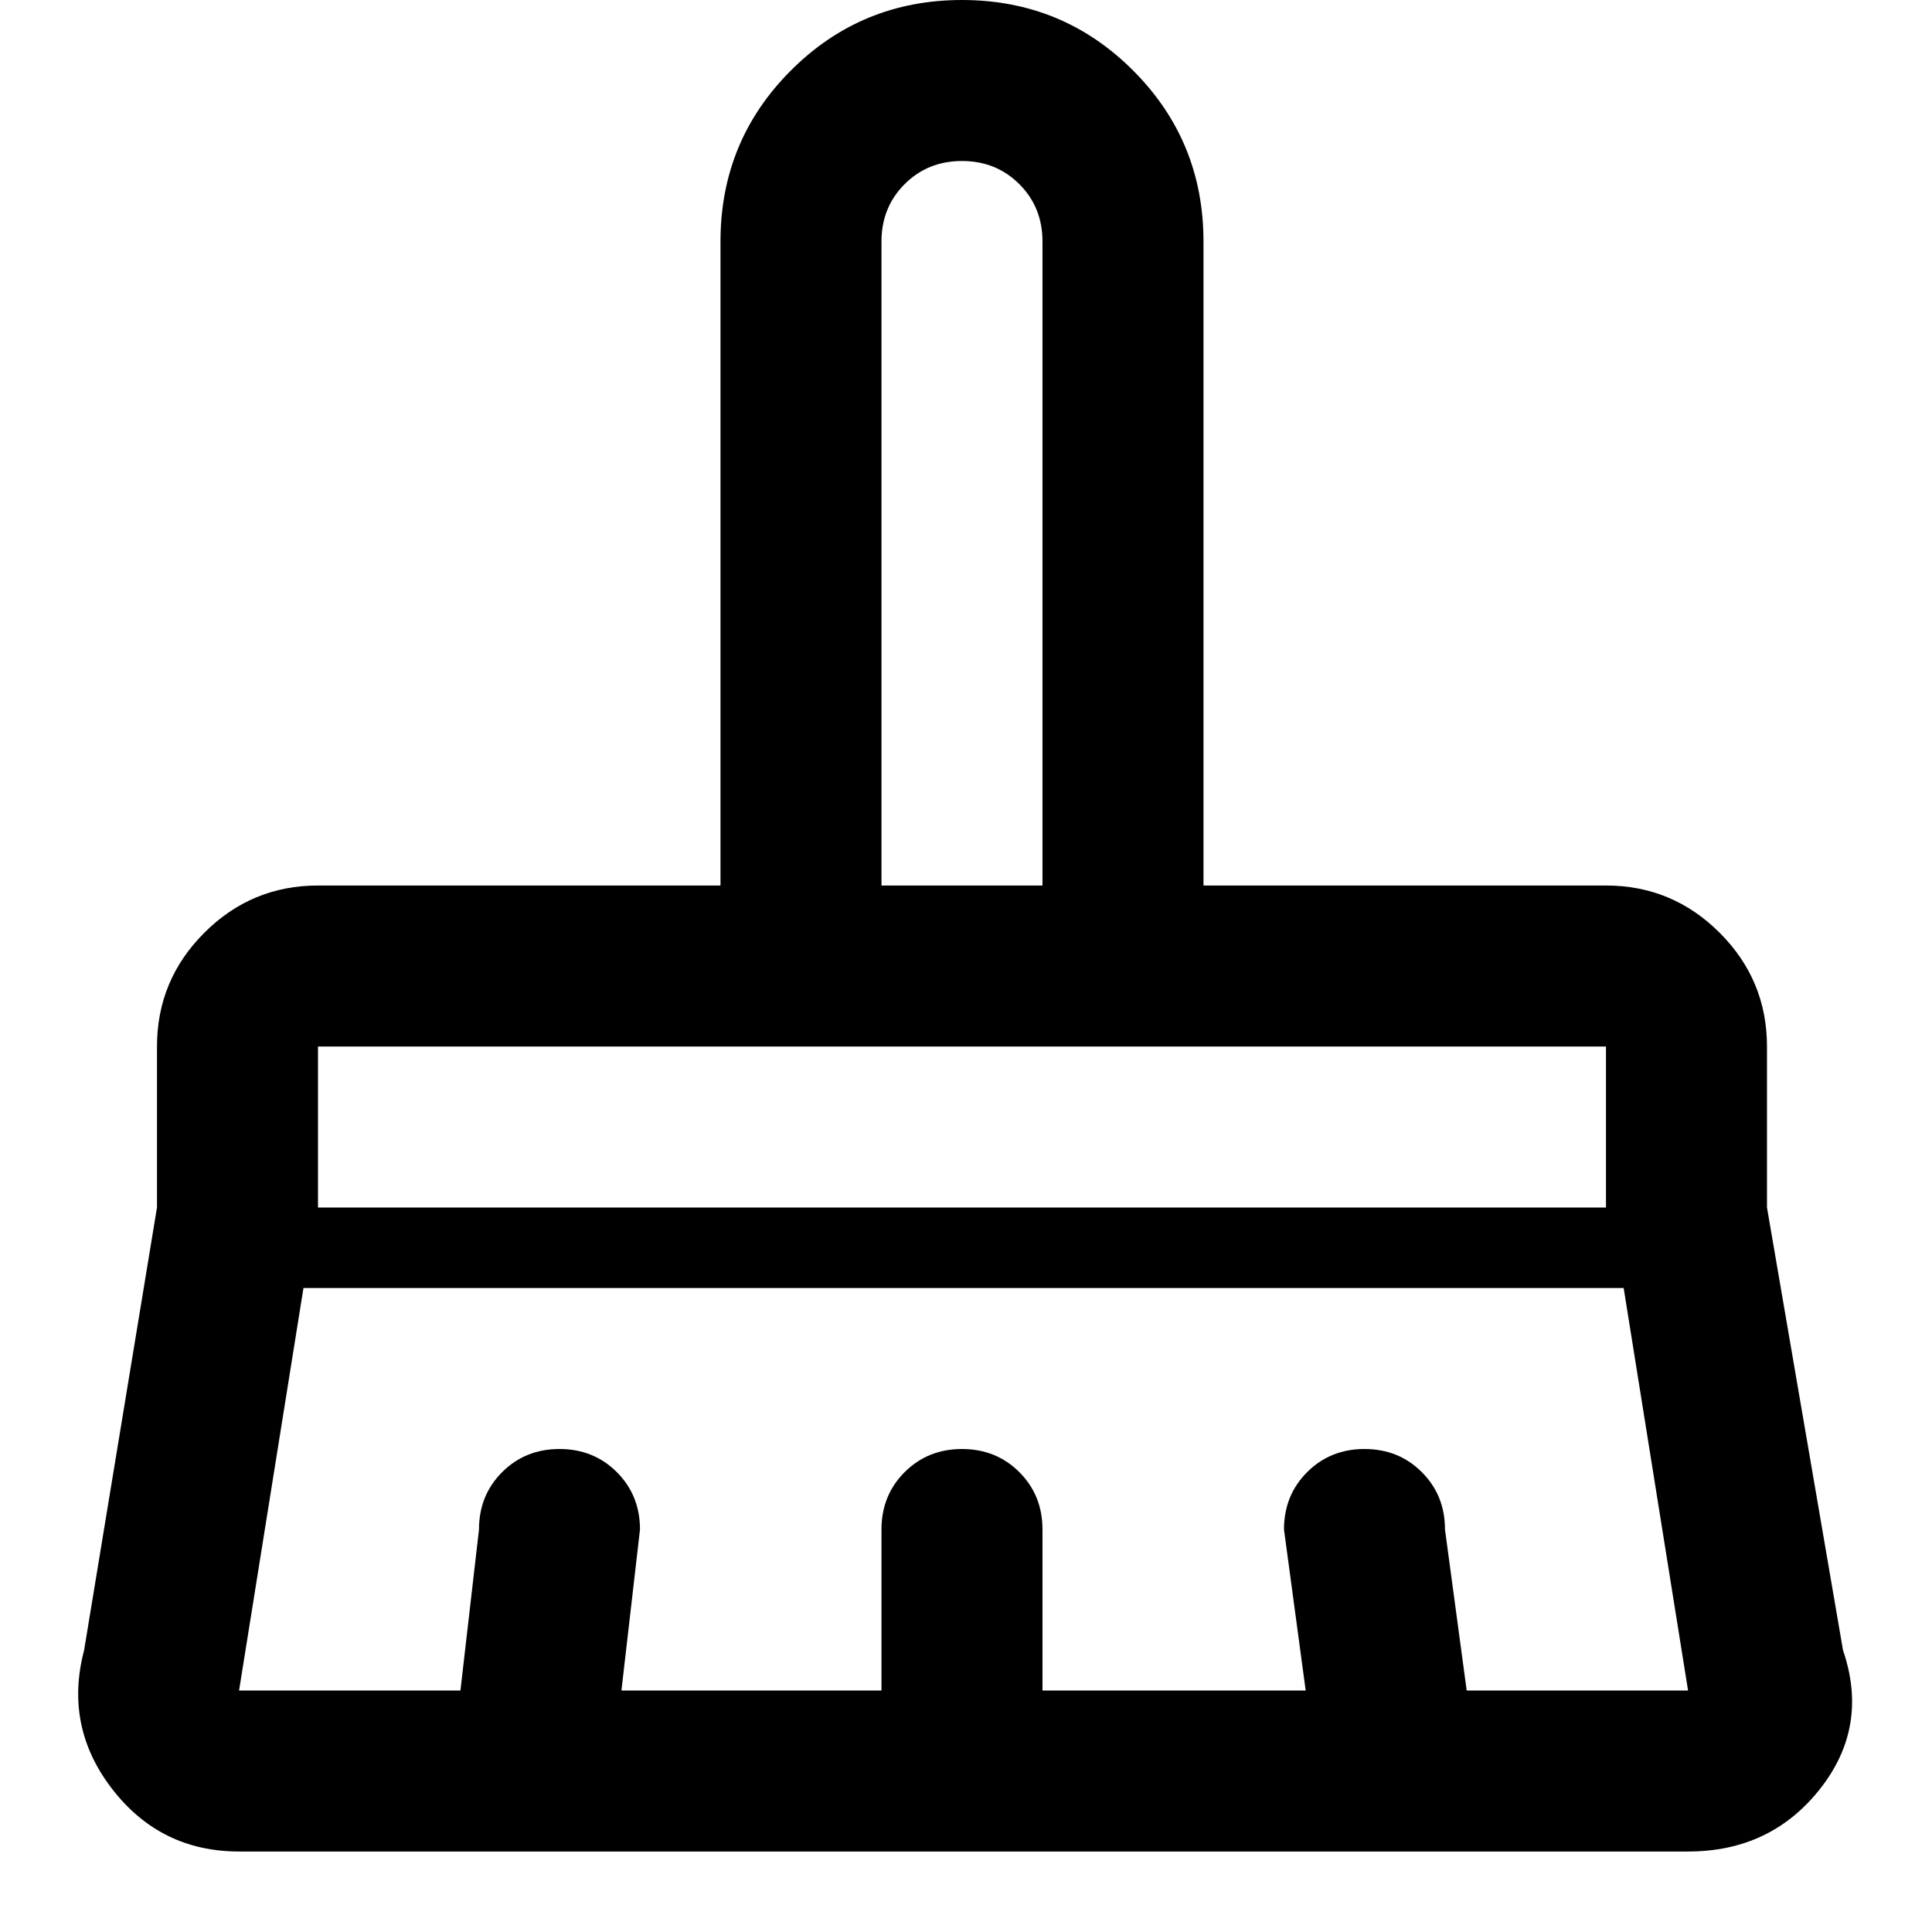
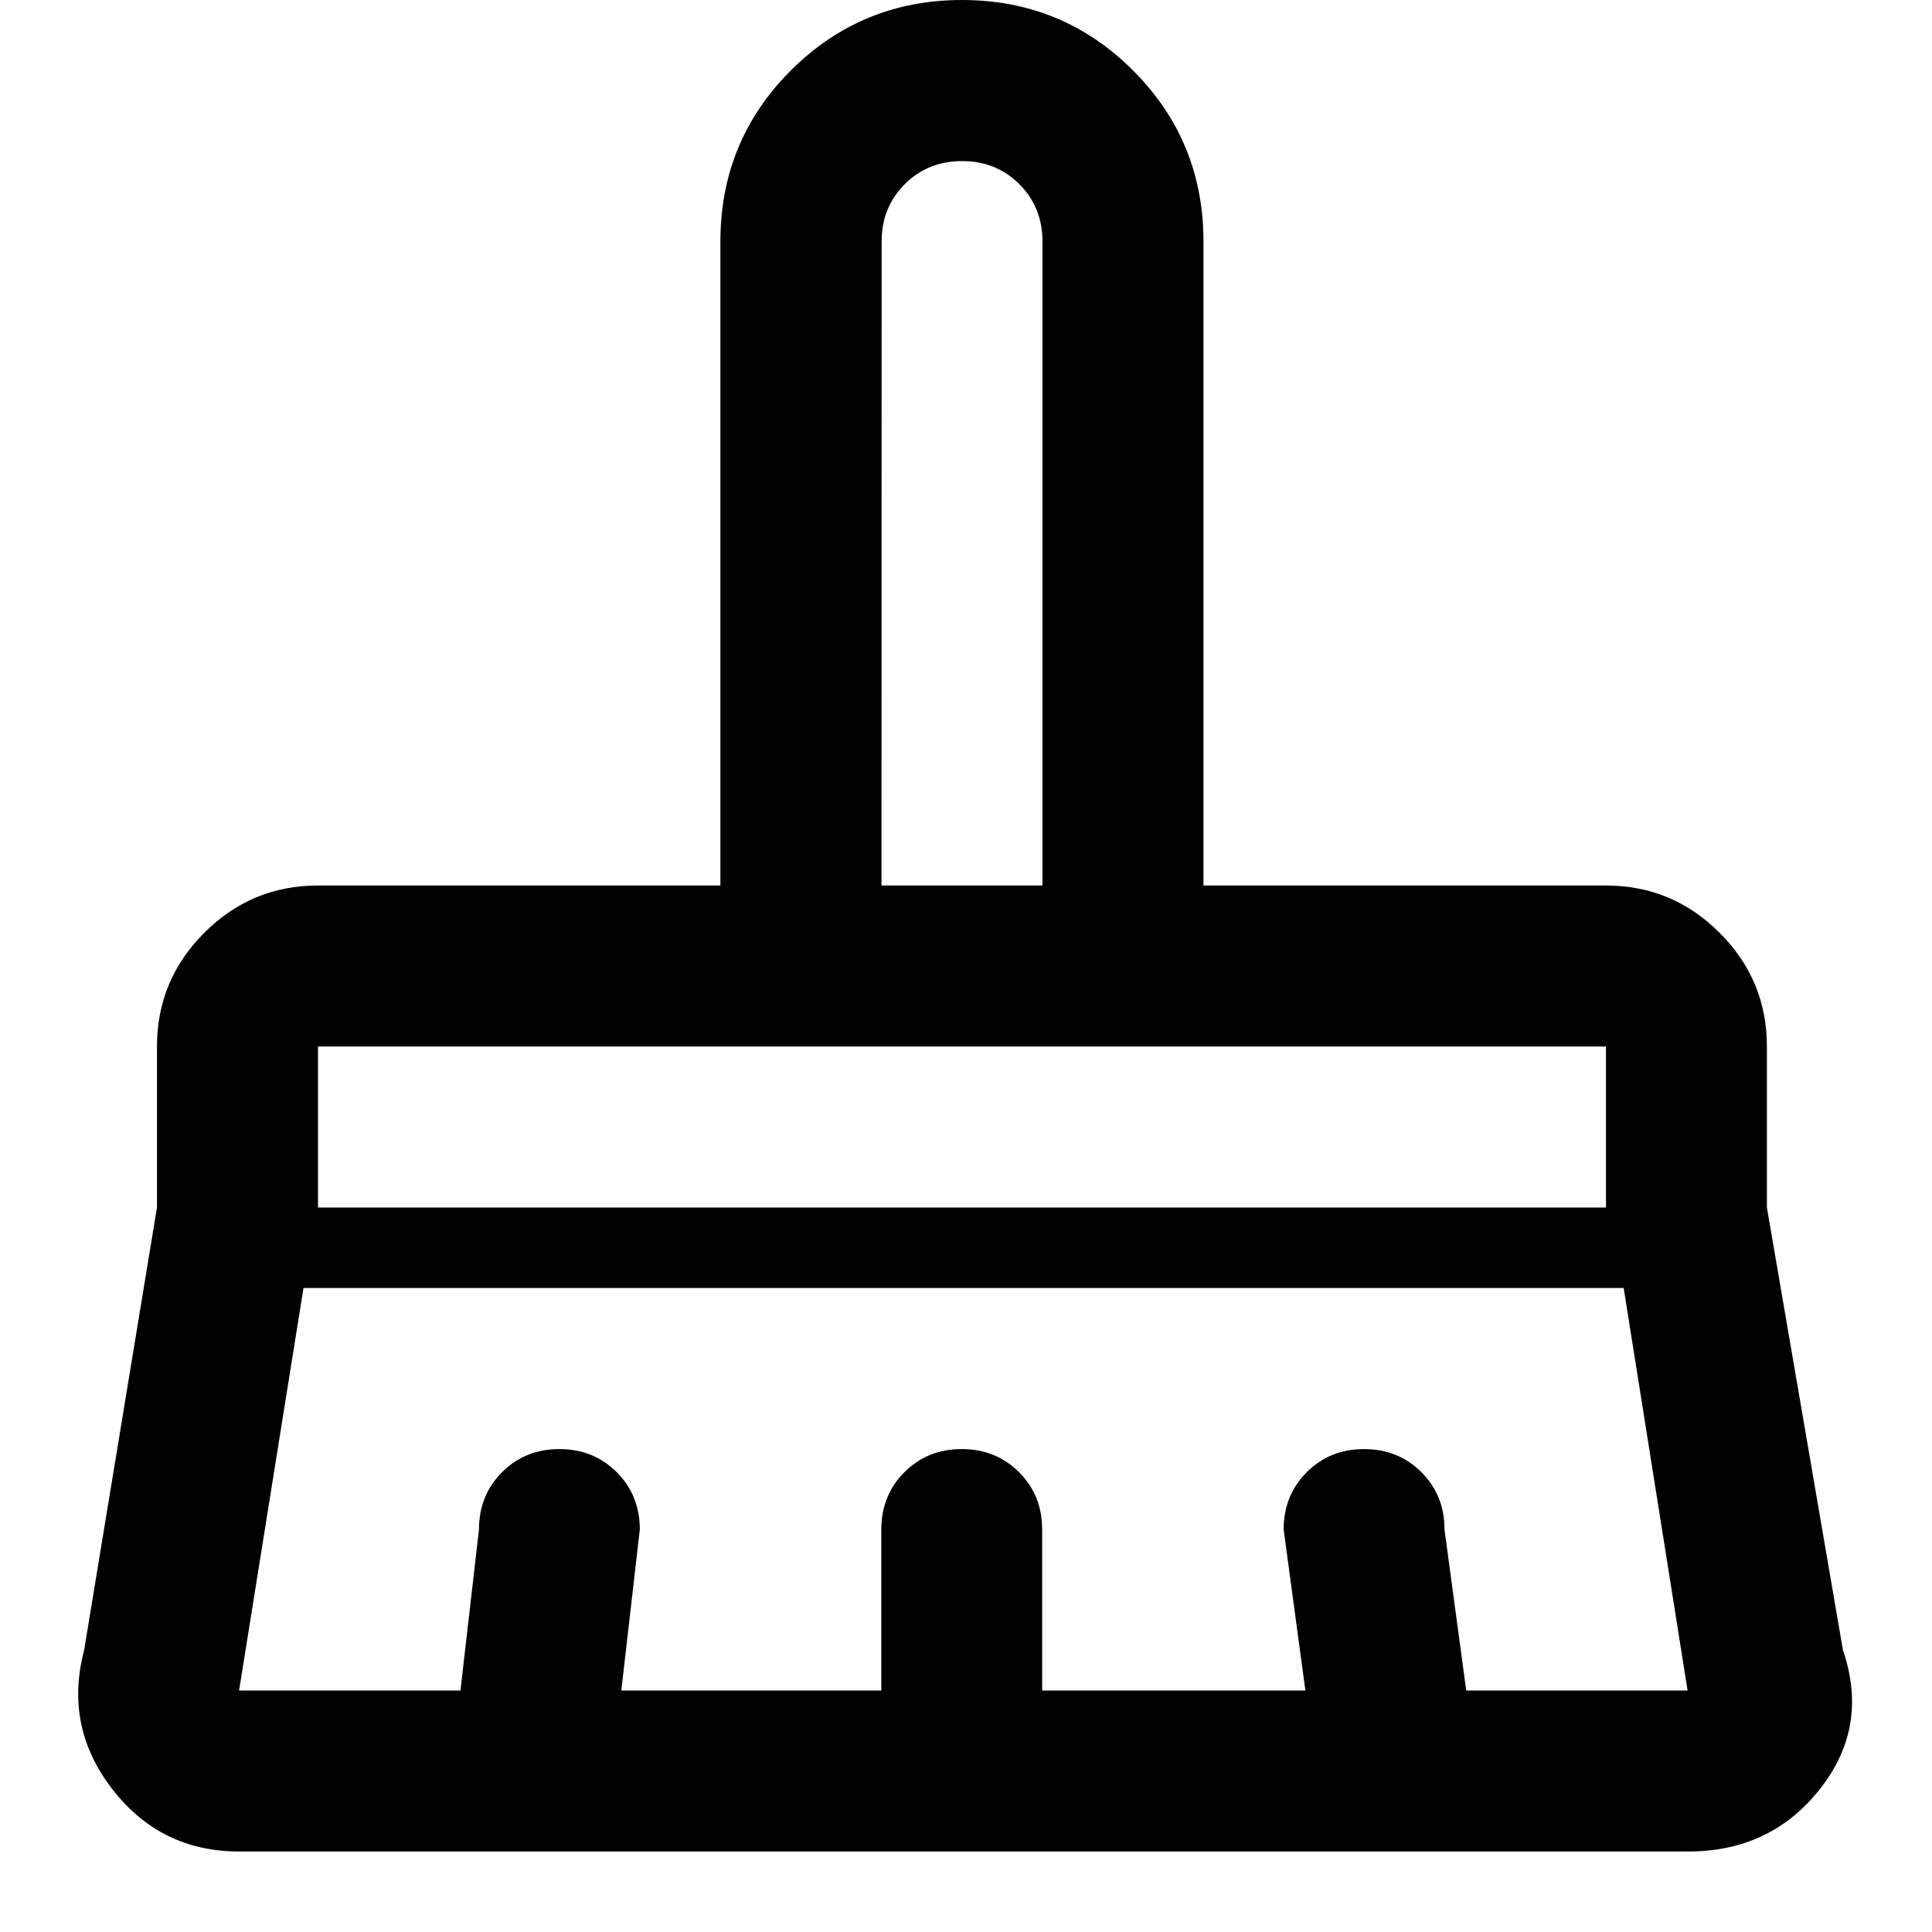
- <svg xmlns="http://www.w3.org/2000/svg" width="100%" height="100%" viewBox="0 0 24 24" version="1.1" xml:space="preserve" style="fill-rule:evenodd;clip-rule:evenodd;stroke-linejoin:round;stroke-miterlimit:2;">
-   <g transform="matrix(1,0,0,1,-1024.03,-138)">
-     <g id="icon_clear" transform="matrix(0.247135,0,0,0.34617,990.443,188.792)">
-       <rect x="135.887" y="-146.725" width="97.113" height="69.33" style="fill:none;" />
-       <g transform="matrix(0.101159,0,0,0.0722188,135.704,-77.3953)">
-         <path d="M440,-520L520,-520L520,-840C520,-851.333 516.167,-860.833 508.5,-868.5C500.833,-876.167 491.333,-880 480,-880C468.667,-880 459.167,-876.167 451.5,-868.5C443.833,-860.833 440,-851.333 440,-840L440,-520ZM160,-360L800,-360L800,-440L160,-440L160,-360ZM120.783,-120L230.783,-120L240,-200C240,-211.333 243.833,-220.833 251.5,-228.5C259.167,-236.167 268.667,-240 280,-240C291.333,-240 300.833,-236.167 308.5,-228.5C316.167,-220.833 320,-211.333 320,-200L310.783,-120L440,-120L440,-200C440,-211.333 443.833,-220.833 451.5,-228.5C459.167,-236.167 468.667,-240 480,-240C491.333,-240 500.833,-236.167 508.5,-228.5C516.167,-220.833 520,-211.333 520,-200L520,-120L650.783,-120L640,-200C640,-211.333 643.833,-220.833 651.5,-228.5C659.167,-236.167 668.667,-240 680,-240C691.333,-240 700.833,-236.167 708.5,-228.5C716.167,-220.833 720,-211.333 720,-200L730.783,-120L840.783,-120L808.783,-320L152.783,-320L120.783,-120ZM840.783,-40L120.783,-40C94.783,-40 73.783,-50.333 57.783,-71C41.783,-91.667 37.116,-114.667 43.783,-140L80,-360L80,-440C80,-462 87.833,-480.833 103.5,-496.5C119.167,-512.167 138,-520 160,-520L360,-520L360,-840C360,-873.333 371.667,-901.667 395,-925C418.333,-948.333 446.667,-960 480,-960C513.333,-960 541.667,-948.333 565,-925C588.333,-901.667 600,-873.333 600,-840L600,-520L800,-520C822,-520 840.833,-512.167 856.5,-496.5C872.167,-480.833 880,-462 880,-440L880,-360L917.783,-140C926.449,-114.667 922.616,-91.667 906.283,-71C889.949,-50.333 868.116,-40 840.783,-40ZM520,-520L440,-520L520,-520Z" style="fill-rule:nonzero;" />
-       </g>
-     </g>
-   </g>
+ <svg xmlns="http://www.w3.org/2000/svg" width="100%" height="100%" viewBox="0 0 24 24" version="1.1" xml:space="preserve" style="fill-rule:evenodd;clip-rule:evenodd;stroke-linejoin:round;stroke-miterlimit:2;" id="svg2">
+   <defs id="defs2">
+         
+     
+             
+             
+         
+                 
+             </defs>
+   <path d="m 10.95,11 h 2 V 3 c 0,-0.283 -0.096,-0.521 -0.287,-0.712 -0.192,-0.192 -0.429,-0.287 -0.712,-0.287 -0.283,0 -0.521,0.096 -0.712,0.287 -0.192,0.192 -0.287,0.429 -0.287,0.712 z M 3.95,15 H 19.95 V 13 H 3.95 Z m -0.98,6 h 2.75 l 0.23,-2 c 0,-0.283 0.096,-0.521 0.287,-0.712 0.192,-0.192 0.429,-0.287 0.712,-0.287 0.283,0 0.521,0.096 0.712,0.287 0.192,0.192 0.287,0.429 0.287,0.712 l -0.23,2 h 3.23 v -2 c 0,-0.283 0.096,-0.521 0.287,-0.712 0.192,-0.192 0.429,-0.287 0.712,-0.287 0.283,0 0.521,0.096 0.712,0.287 0.192,0.192 0.287,0.429 0.287,0.712 v 2 h 3.27 l -0.27,-2 c 0,-0.283 0.096,-0.521 0.287,-0.712 0.192,-0.192 0.429,-0.287 0.712,-0.287 0.283,0 0.521,0.096 0.712,0.287 0.192,0.192 0.287,0.429 0.287,0.712 l 0.27,2 h 2.75 L 20.17,16 H 3.77 Z M 20.97,23 H 2.97 c -0.65,0 -1.175,-0.258 -1.575,-0.775 C 0.995,21.708 0.878,21.133 1.045,20.5 l 0.905,-5.5 v -2 c 0,-0.55 0.196,-1.021 0.587,-1.412 0.392,-0.392 0.862,-0.588 1.412,-0.588 h 5 V 3 c 0,-0.833 0.292,-1.542 0.875,-2.125 C 10.409,0.292 11.117,8.82e-5 11.95,8.82e-5 c 0.833,0 1.542,0.292 2.125,0.875 0.583,0.583 0.875,1.292 0.875,2.125 v 8 h 5 c 0.55,0 1.021,0.196 1.412,0.588 0.392,0.392 0.587,0.862 0.587,1.412 v 2 l 0.945,5.5 c 0.217,0.633 0.121,1.208 -0.287,1.725 -0.408,0.517 -0.954,0.775 -1.637,0.775 z M 12.95,11 h -2 z" style="fill-rule:nonzero;stroke-width:0.025;fill:#000000;fill-opacity:1;stroke:none" id="path1" />
</svg>
